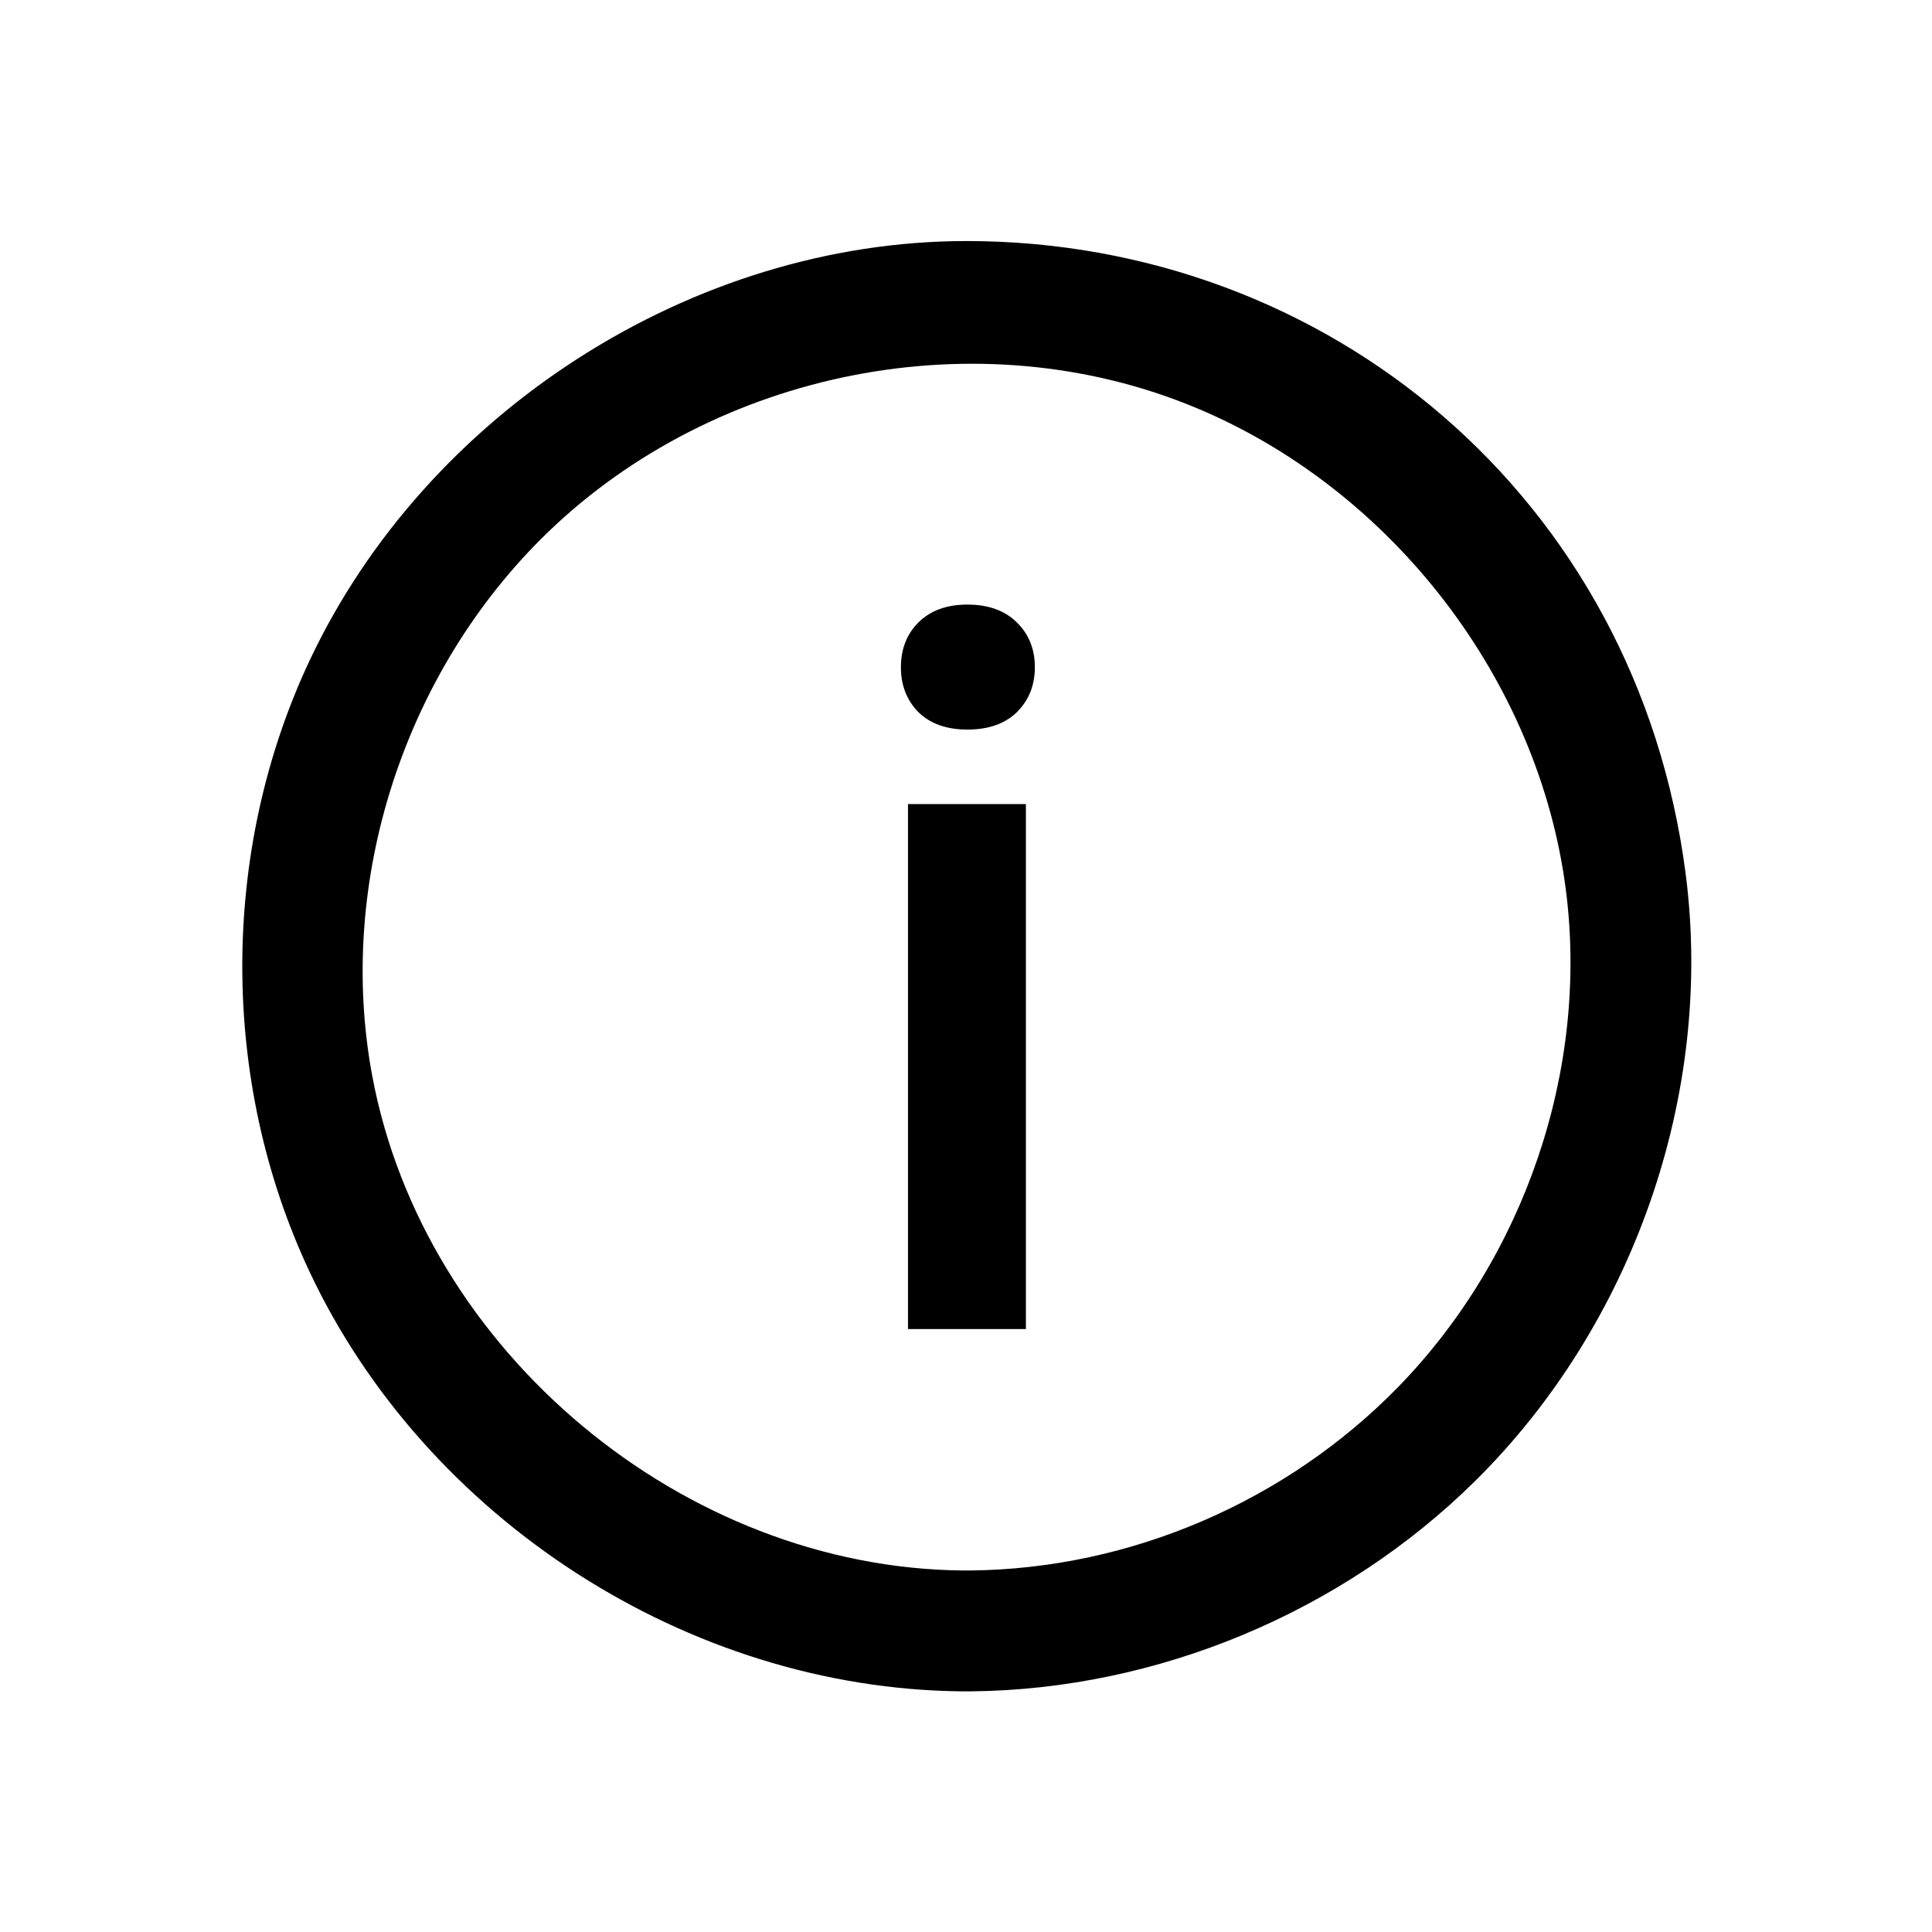
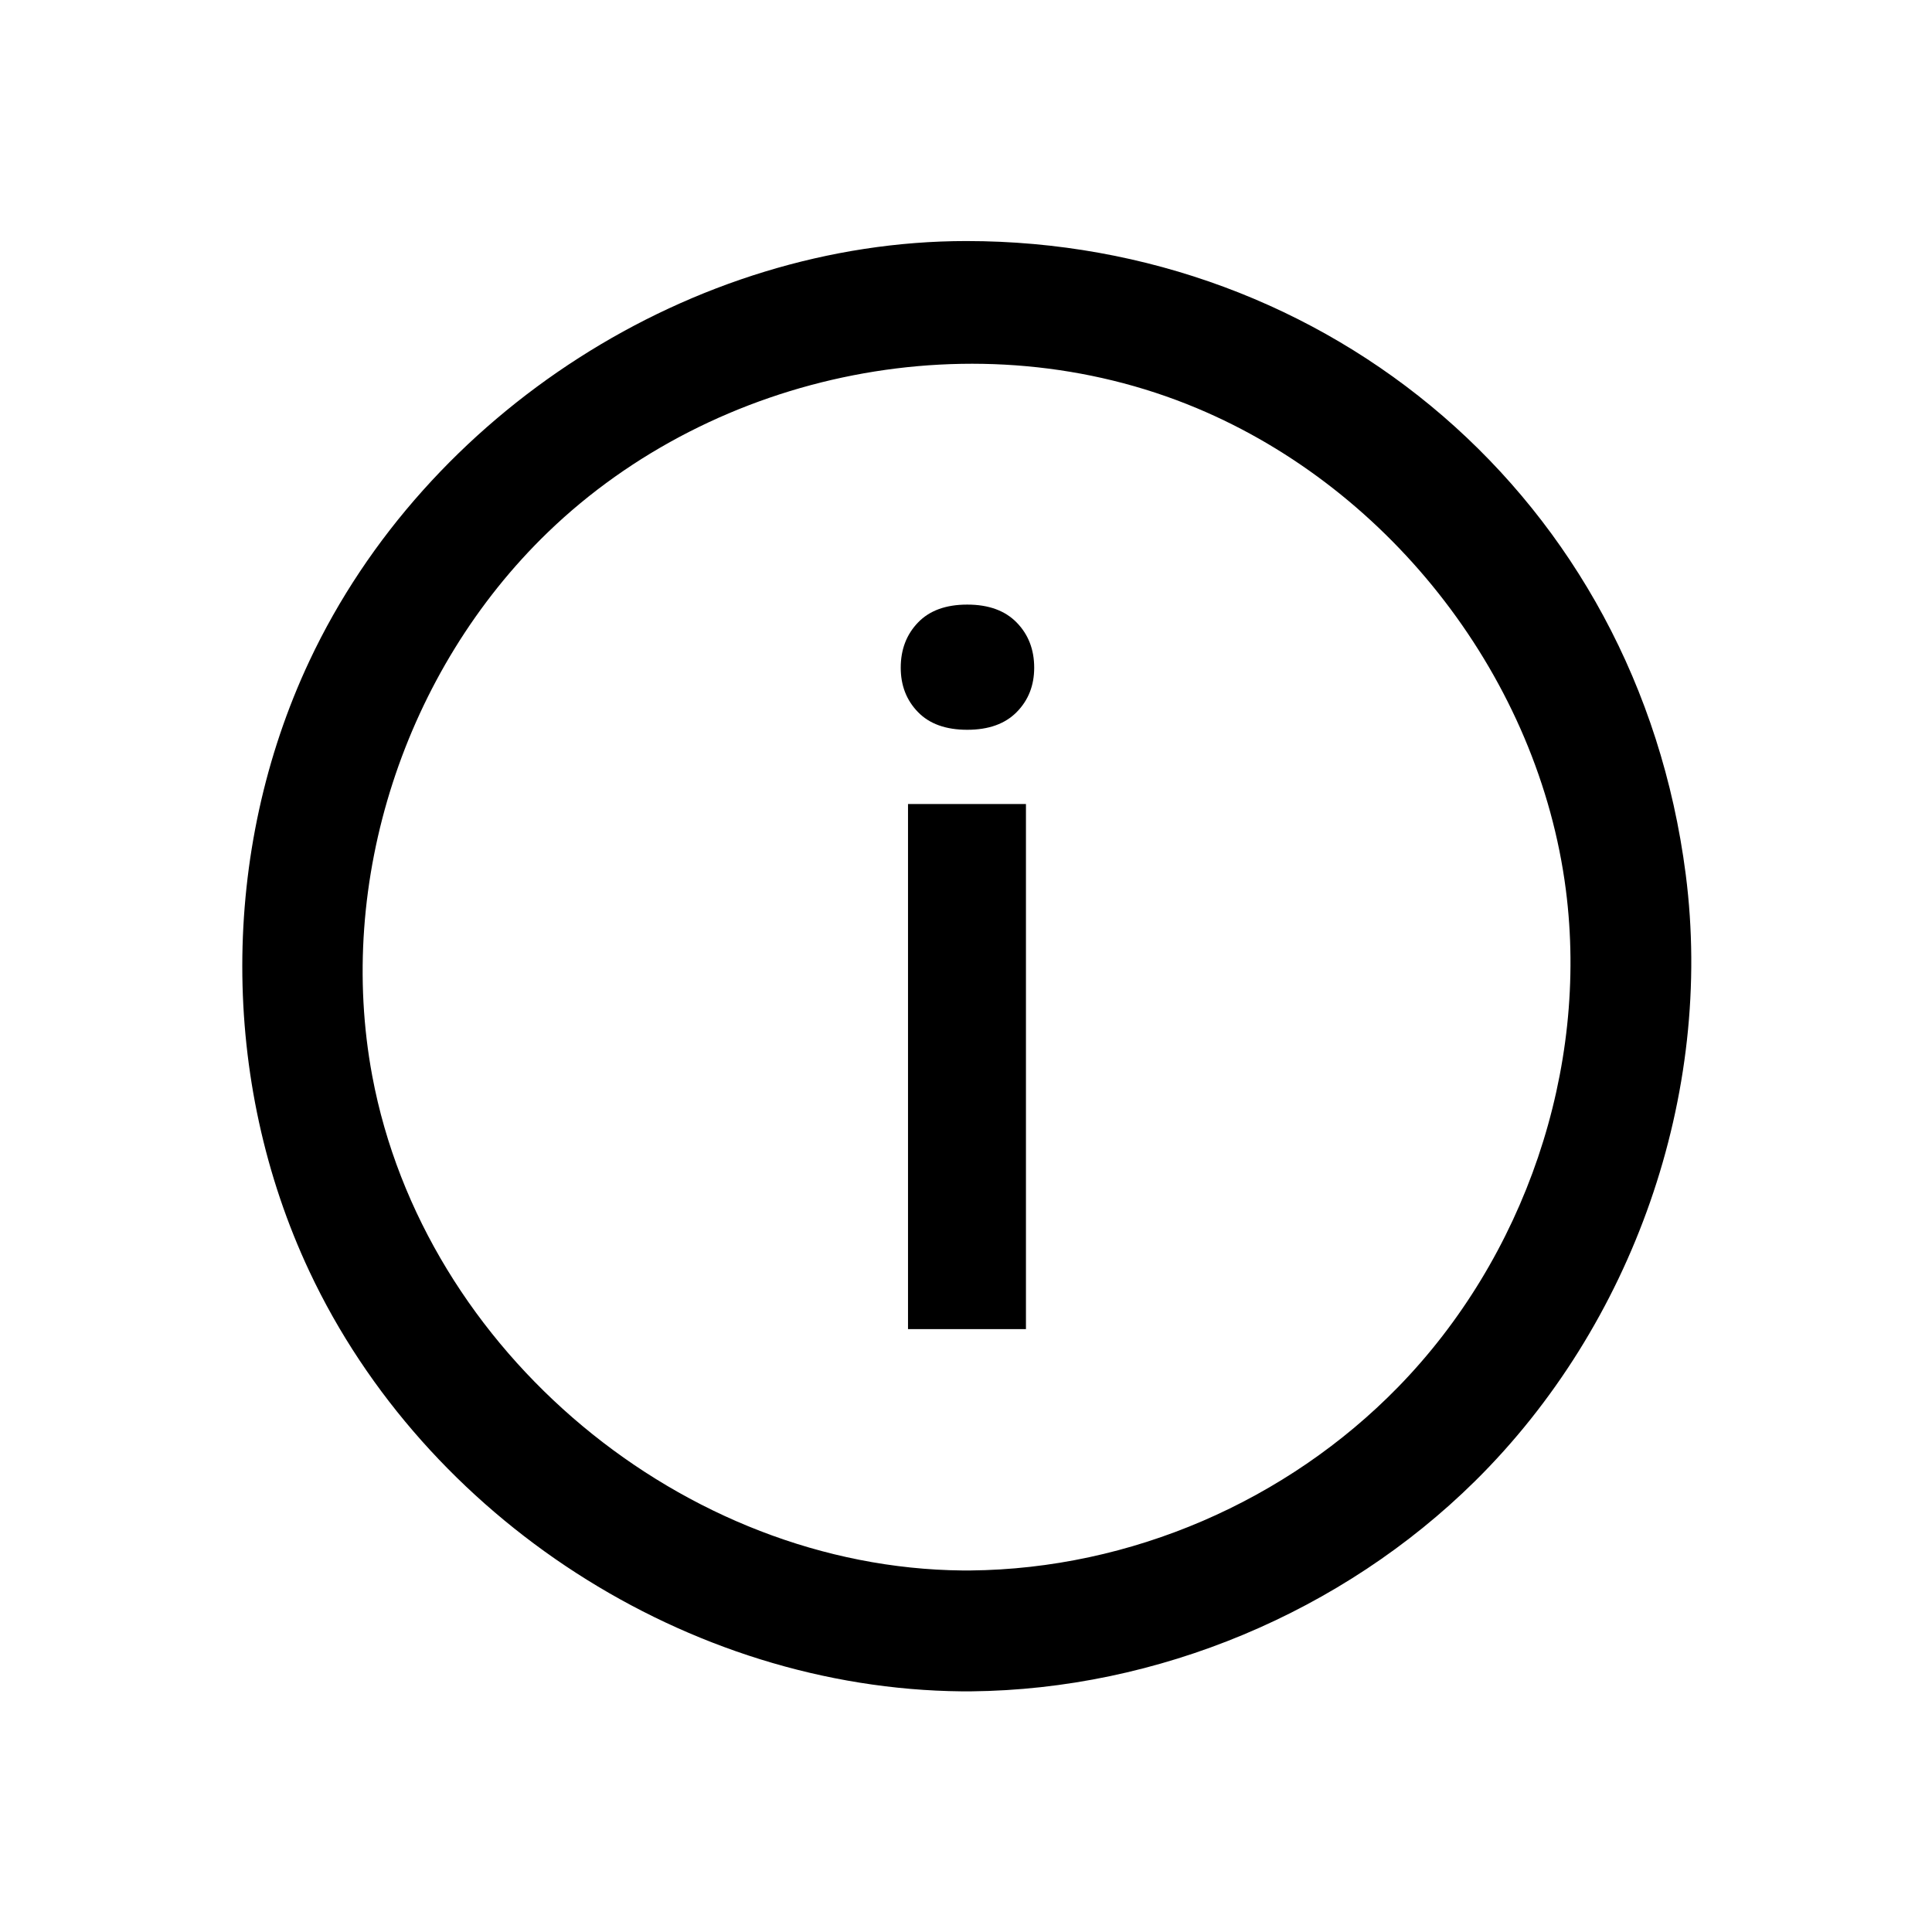
<svg xmlns="http://www.w3.org/2000/svg" width="100%" height="100%" viewBox="0 0 64 64" version="1.1" xml:space="preserve" style="fill-rule:evenodd;clip-rule:evenodd;stroke-linejoin:round;stroke-miterlimit:2;">
  <rect id="Icons" x="-576" y="-64" width="1280" height="800" style="fill:none;" />
  <g id="Icons1">
    <g id="Strike" />
    <g id="H1" />
    <g id="H2" />
    <g id="H3" />
    <g id="list-ul" />
    <g id="hamburger-1" />
    <g id="hamburger-2" />
    <g id="list-ol" />
    <g id="list-task" />
    <g id="trash" />
    <g id="vertical-menu" />
    <g id="horizontal-menu" />
    <g id="sidebar-2" />
    <g id="Pen" />
    <g id="Pen1" />
    <g id="clock" />
    <g id="external-link" />
    <g id="hr" />
    <g id="info">
      <path d="M32.168,56.028c6.18,-0.06 12.297,-2.62 16.697,-6.967c5.224,-5.163 7.915,-12.803 6.977,-20.096c-1.609,-12.499 -11.883,-20.98 -23.828,-20.98c-9.075,0 -17.896,5.677 -21.764,13.909c-2.962,6.303 -2.968,13.911 0,20.225c3.841,8.174 12.517,13.821 21.61,13.909c0.103,0 0.205,0 0.308,0Zm-0.283,-4.004c-9.23,-0.089 -17.841,-7.227 -19.553,-16.378c-1.207,-6.452 1.071,-13.433 5.818,-18.015c5.543,-5.35 14.253,-7.142 21.496,-4.11c6.481,2.714 11.331,9.014 12.225,15.955c0.766,5.949 -1.369,12.185 -5.565,16.48c-3.68,3.767 -8.841,6.017 -14.163,6.068c-0.086,0 -0.172,0 -0.258,0Z" style="fill-rule:nonzero;" />
-       <text x="27.829px" y="44.028px" style="font-family:'Roboto-Medium', 'Roboto';font-weight:500;font-size:32.922px;">i</text>
+       <path d="M33.986,44.028l-3.907,0l0,-17.393l3.907,0l0,17.393Zm-4.148,-21.91c0,-0.601 0.19,-1.099 0.571,-1.495c0.38,-0.397 0.924,-0.595 1.632,-0.595c0.707,0 1.253,0.198 1.639,0.595c0.386,0.396 0.579,0.894 0.579,1.495c0,0.589 -0.193,1.079 -0.579,1.47c-0.386,0.392 -0.932,0.587 -1.639,0.587c-0.708,0 -1.252,-0.195 -1.632,-0.587c-0.381,-0.391 -0.571,-0.881 -0.571,-1.47Z" style="fill-rule:nonzero;" />
    </g>
    <g id="warning" />
    <g id="plus-circle" />
    <g id="minus-circle" />
    <g id="vue" />
    <g id="cog" />
    <g id="logo" />
    <g id="radio-check" />
    <g id="eye-slash" />
    <g id="eye" />
    <g id="toggle-off" />
    <g id="shredder" />
    <g id="spinner--loading--dots-" />
    <g id="react" />
    <g id="check-selected" />
    <g id="turn-off" />
    <g id="code-block" />
    <g id="user" />
    <g id="coffee-bean" />
    <g id="coffee-beans">
      <g id="coffee-bean1" />
    </g>
    <g id="coffee-bean-filled" />
    <g id="coffee-beans-filled">
      <g id="coffee-bean2" />
    </g>
    <g id="clipboard" />
    <g id="clipboard-paste" />
    <g id="clipboard-copy" />
    <g id="Layer1" />
  </g>
</svg>
